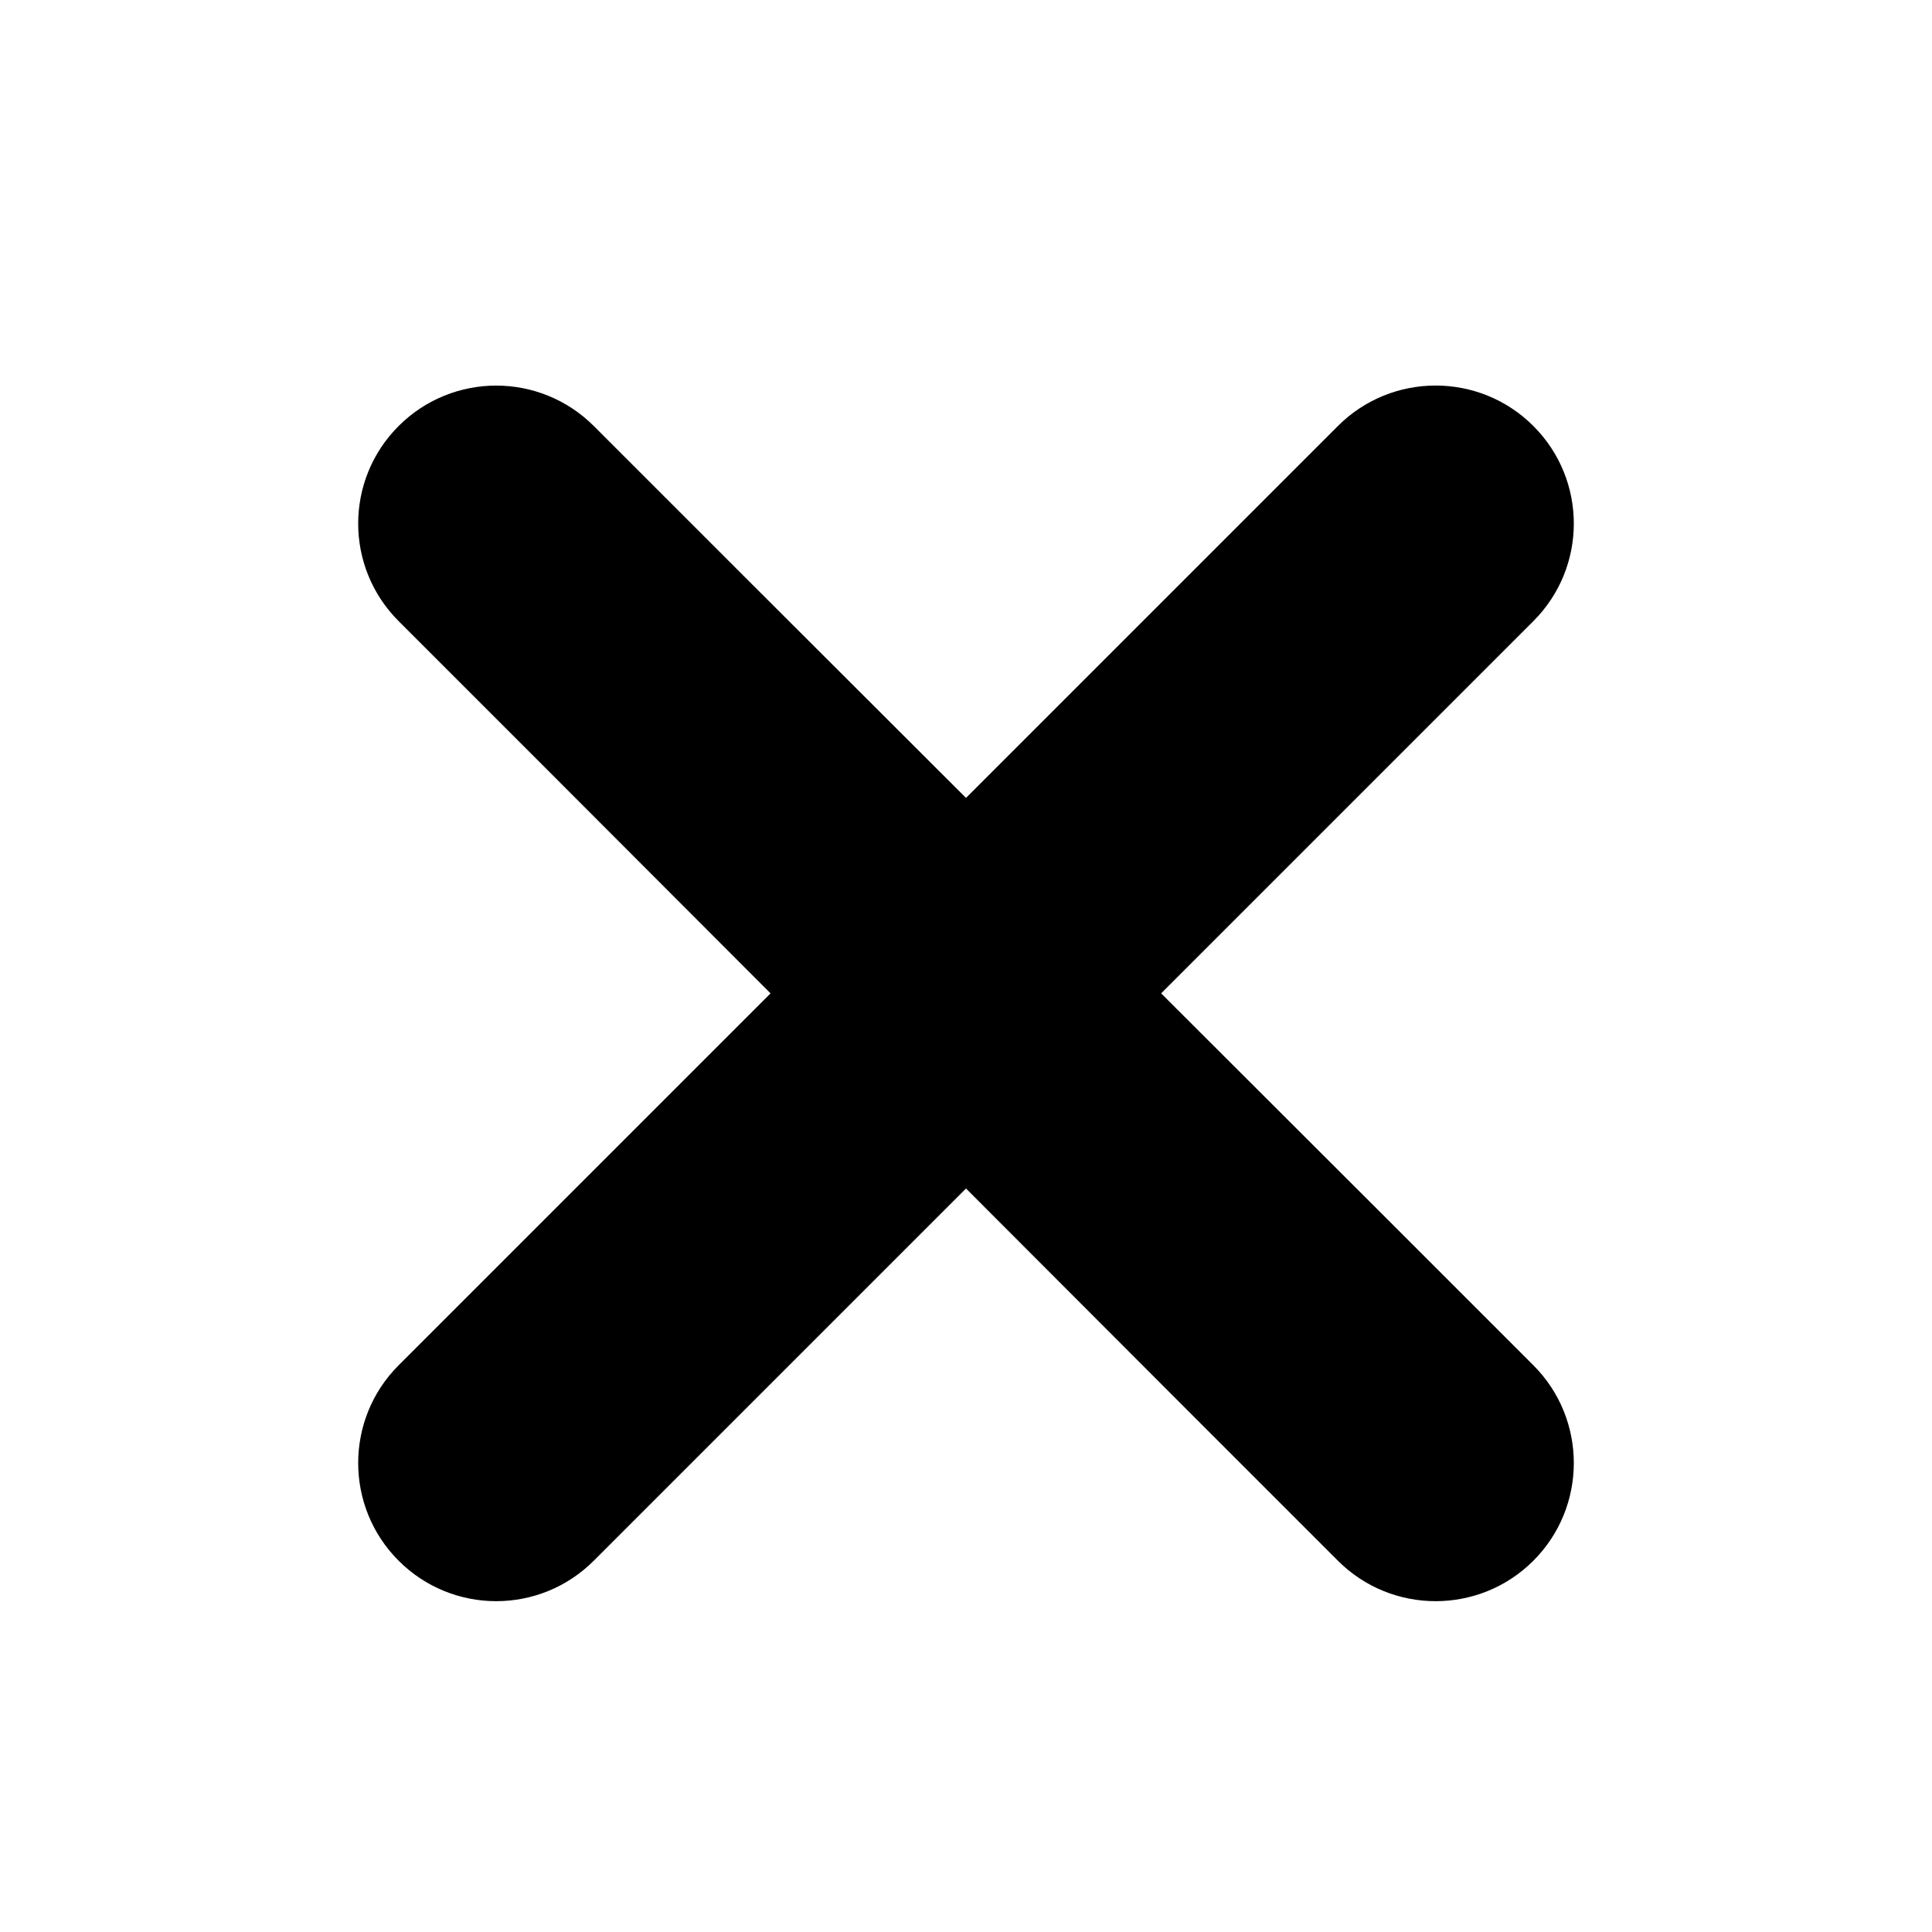
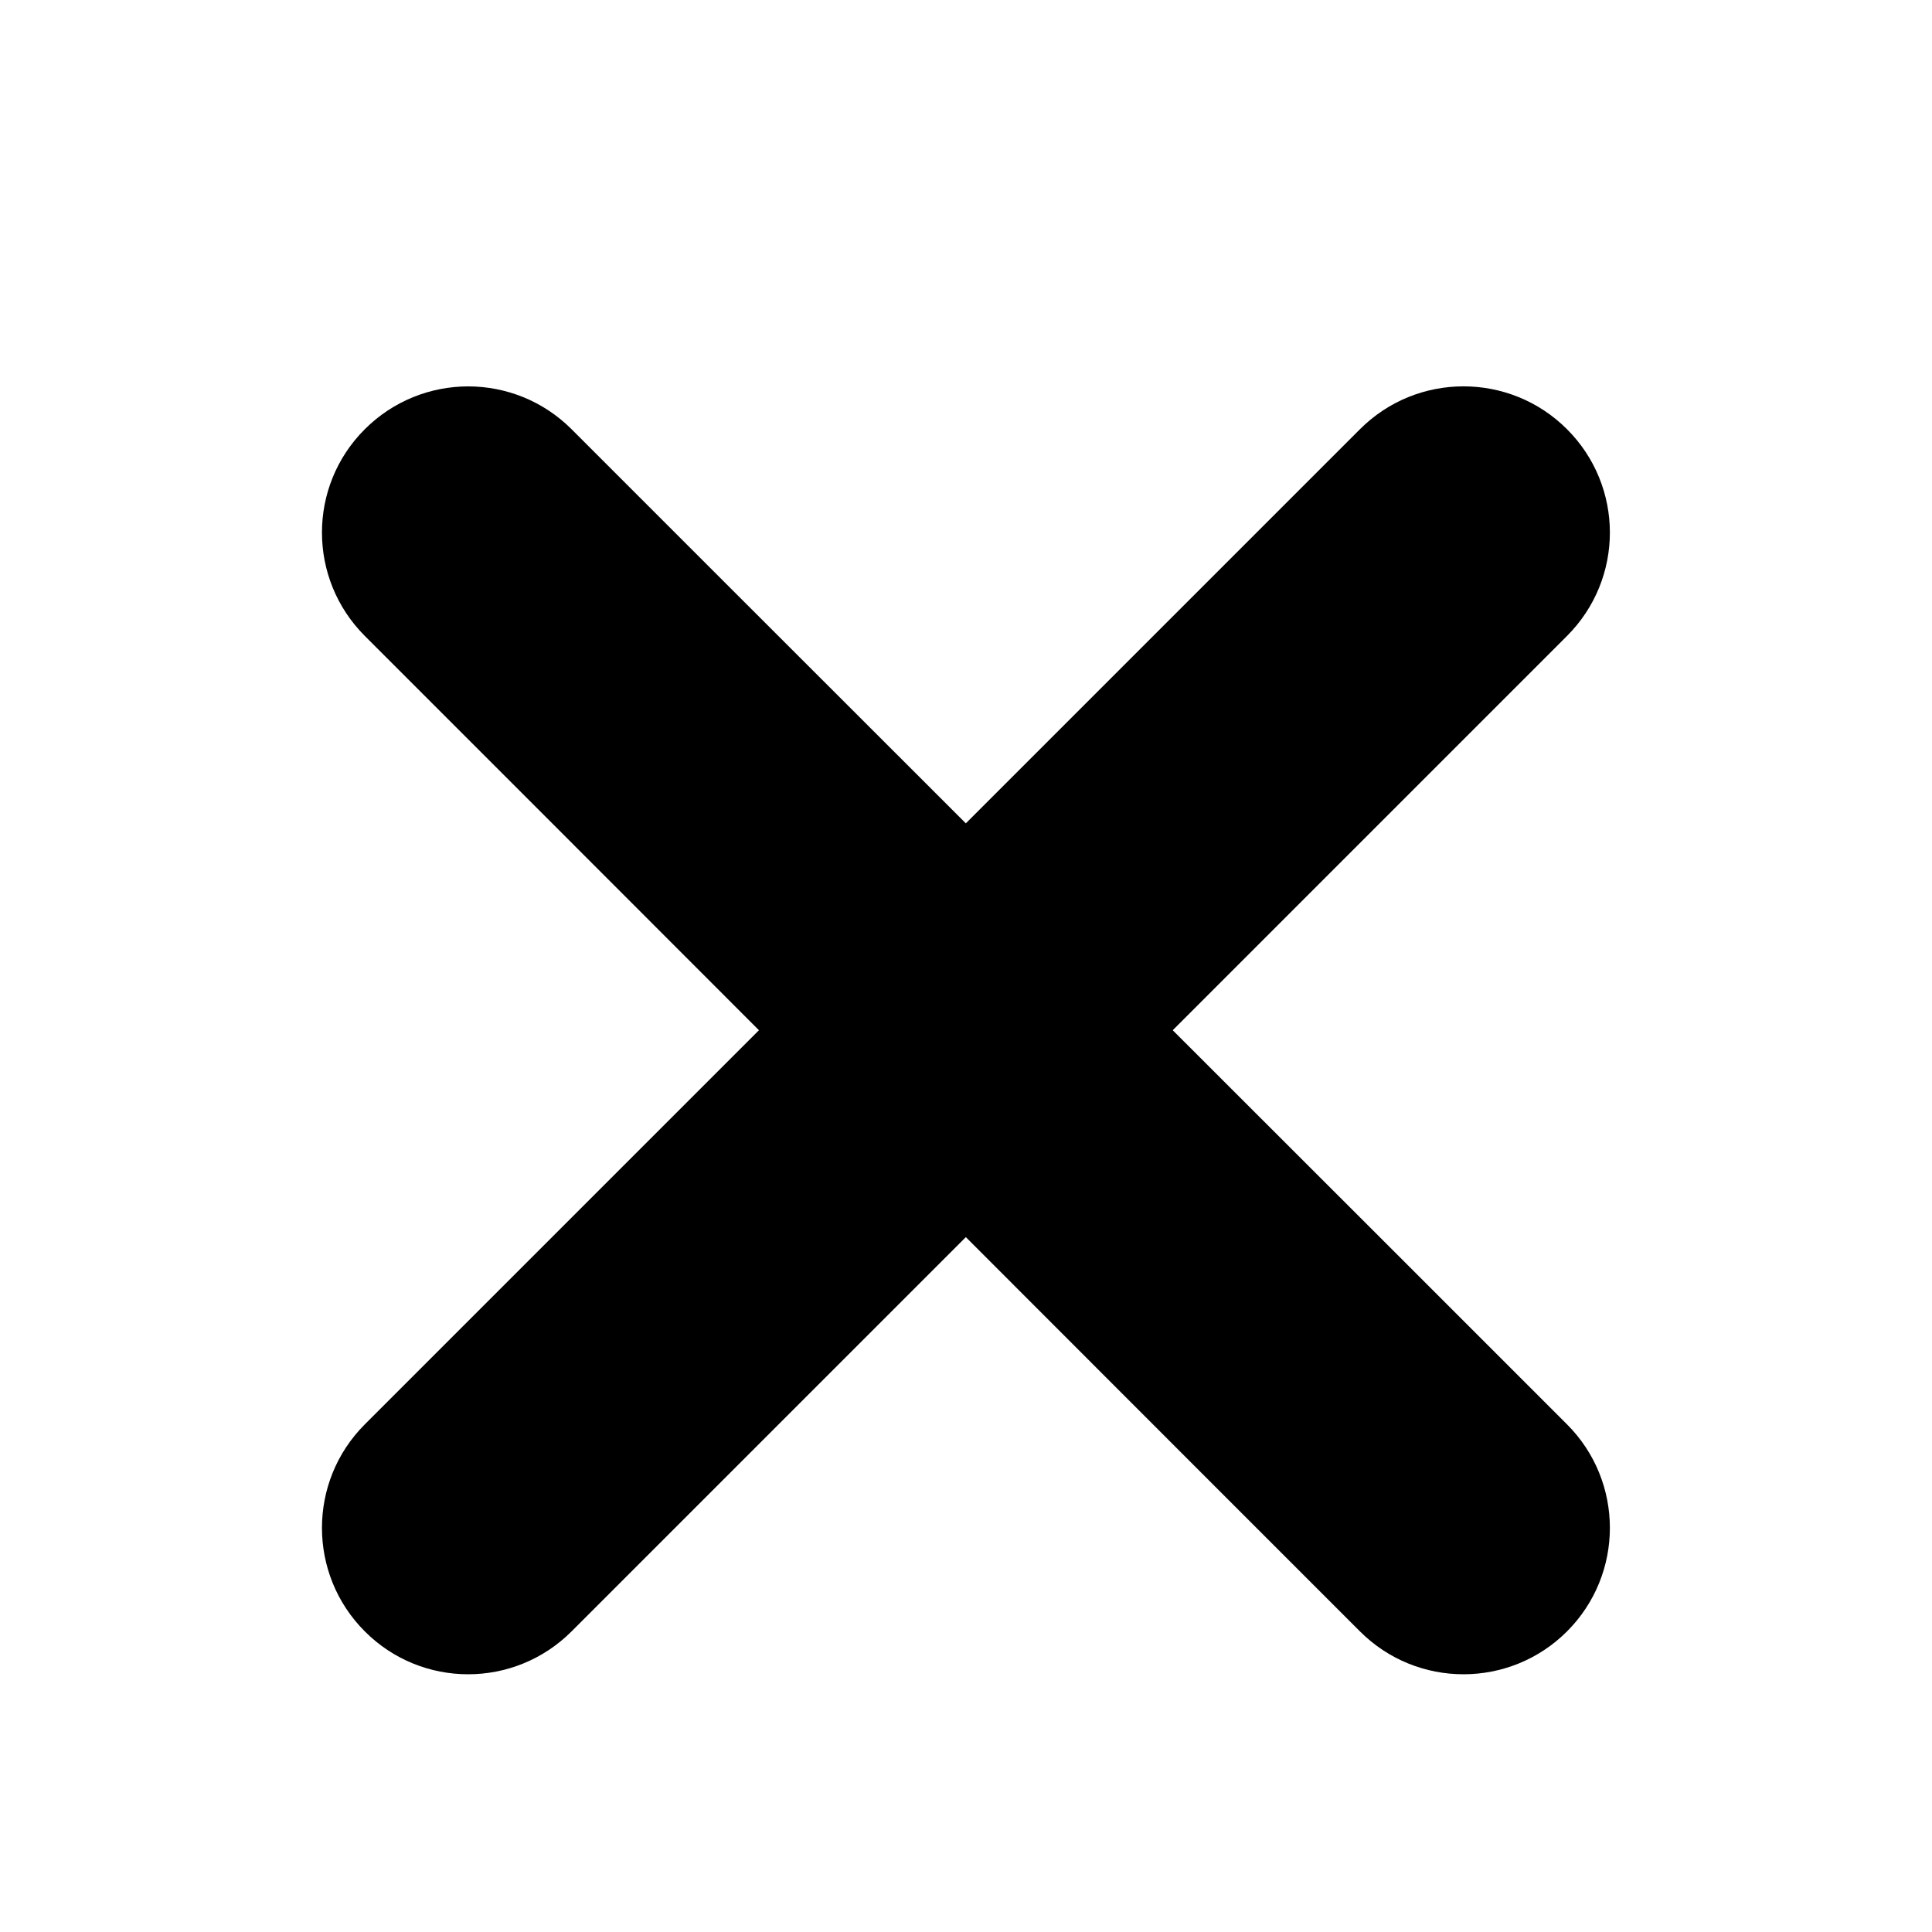
<svg xmlns="http://www.w3.org/2000/svg" width="12" height="12" viewBox="0 0 12 12" id="svg4216" version="1.1">
  <defs id="defs4218" />
  <g id="layer1" transform="translate(0,-1040.362)">
-     <path style="color:#000000;clip-rule:nonzero;display:inline;overflow:visible;visibility:visible;opacity:1;isolation:auto;mix-blend-mode:normal;color-interpolation:sRGB;color-interpolation-filters:linearRGB;solid-color:#000000;solid-opacity:1;fill:#000000;fill-opacity:1;fill-rule:evenodd;stroke:none;stroke-width:1;stroke-linecap:round;stroke-linejoin:miter;stroke-miterlimit:4;stroke-dasharray:none;stroke-dashoffset:0;stroke-opacity:1;color-rendering:auto;image-rendering:auto;shape-rendering:auto;text-rendering:auto;enable-background:accumulate" d="m 3.082,1042.757 c 0.219,0 0.439,0.084 0.606,0.251 l 0.909,0.909 L 6,1045.318 l 1.401,-1.401 0.909,-0.909 c 0.335,-0.335 0.879,-0.335 1.214,0 0.335,0.335 0.335,0.877 0,1.212 l -0.909,0.909 -1.403,1.403 1.403,1.401 0.909,0.909 c 0.335,0.335 0.335,0.879 0,1.214 -0.335,0.335 -0.879,0.335 -1.214,0 L 7.401,1049.147 6,1047.744 l -1.403,1.403 -0.909,0.909 c -0.335,0.335 -0.877,0.335 -1.212,0 -0.335,-0.335 -0.335,-0.879 0,-1.214 l 0.909,-0.909 1.401,-1.401 -1.401,-1.403 -0.909,-0.909 c -0.335,-0.335 -0.335,-0.877 0,-1.212 0.167,-0.167 0.387,-0.251 0.606,-0.251 z" id="rect4134" />
+     <path style="color:#000000;clip-rule:nonzero;display:inline;overflow:visible;visibility:visible;opacity:1;isolation:auto;mix-blend-mode:normal;color-interpolation:sRGB;color-interpolation-filters:linearRGB;solid-color:#000000;solid-opacity:1;fill:#000000;fill-opacity:1;fill-rule:evenodd;stroke:none;stroke-width:1;stroke-linecap:round;stroke-linejoin:miter;stroke-miterlimit:4;stroke-dasharray:none;stroke-dashoffset:0;stroke-opacity:1;color-rendering:auto;image-rendering:auto;shape-rendering:auto;text-rendering:auto;enable-background:accumulate" d="m 2.908,1042.762 c 0.232,0 0.465,0.089 0.642,0.266 l 0.963,0.963 1.486,1.485 1.485,-1.485 0.963,-0.963 c 0.355,-0.355 0.931,-0.355 1.286,0 0.355,0.355 0.355,0.929 0,1.284 l -0.963,0.963 -1.486,1.486 1.486,1.485 0.963,0.963 c 0.355,0.355 0.355,0.931 0,1.286 -0.355,0.355 -0.931,0.355 -1.286,0 l -0.963,-0.963 -1.485,-1.486 -1.486,1.486 -0.963,0.963 c -0.355,0.355 -0.93,0.355 -1.284,0 -0.355,-0.355 -0.355,-0.931 0,-1.286 l 0.963,-0.963 1.485,-1.485 -1.485,-1.486 -0.963,-0.963 c -0.355,-0.355 -0.355,-0.93 0,-1.284 0.177,-0.177 0.41,-0.266 0.642,-0.266 z" id="rect4134" />
  </g>
</svg>
